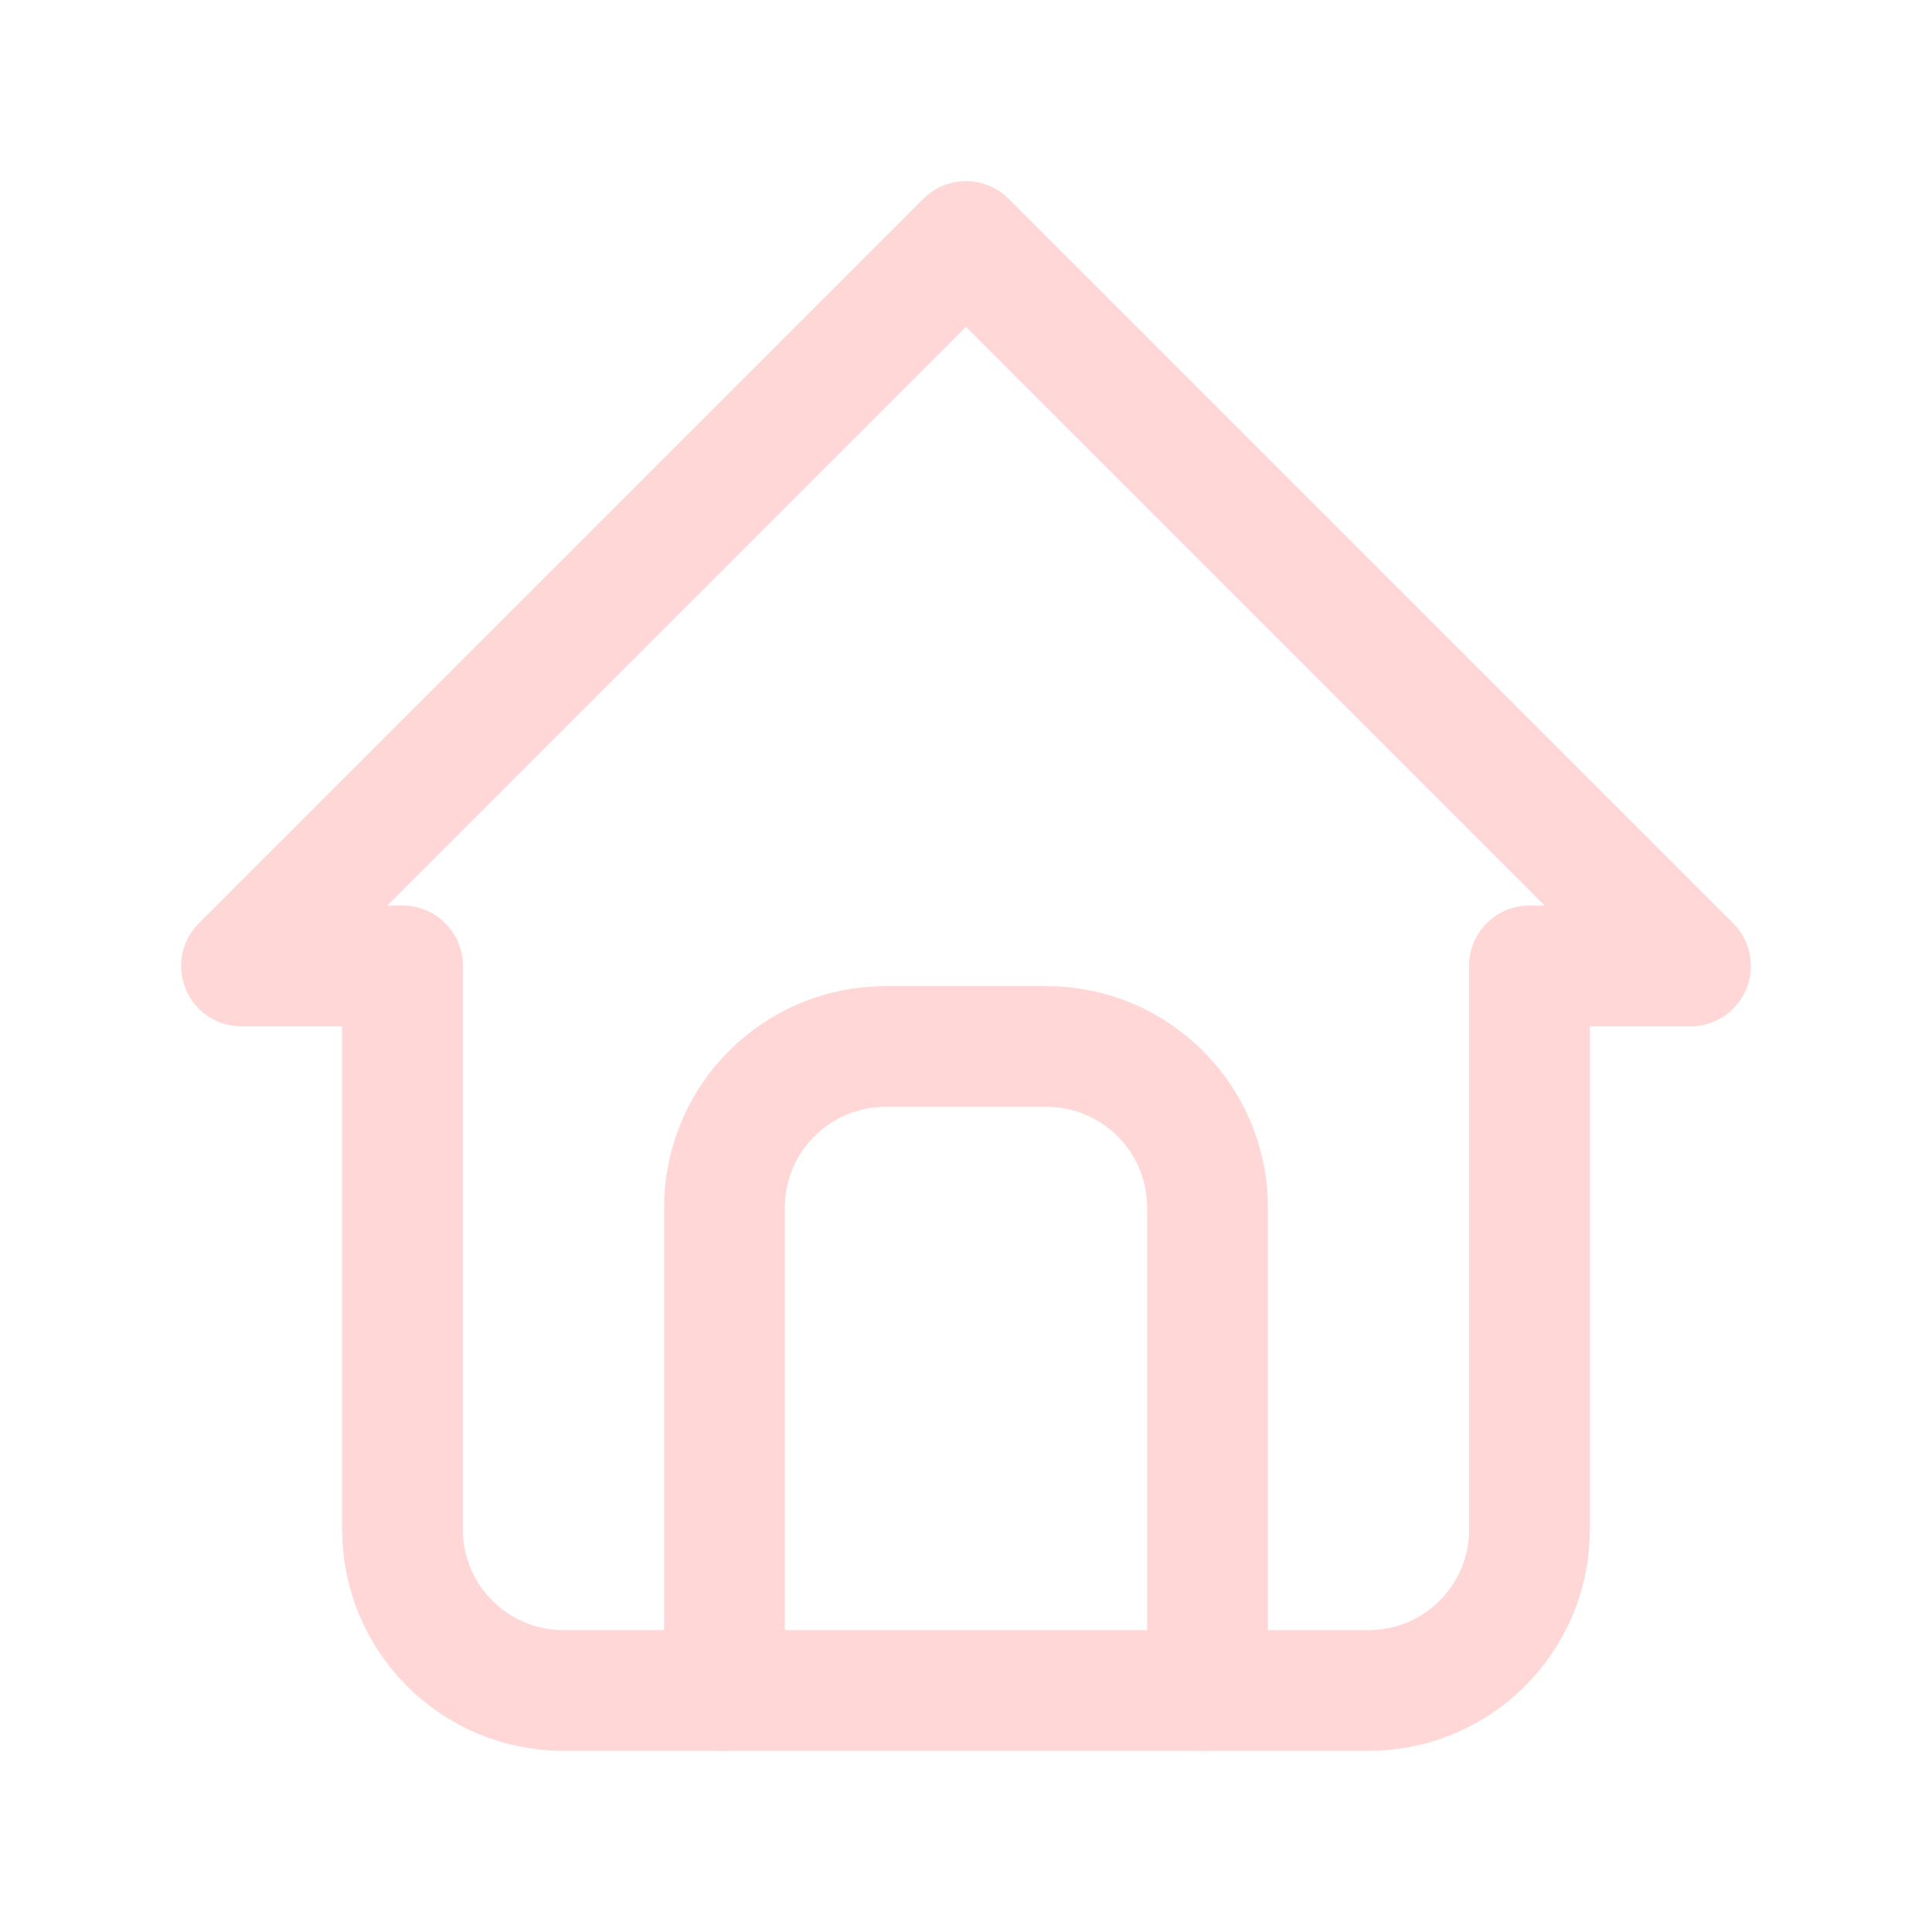
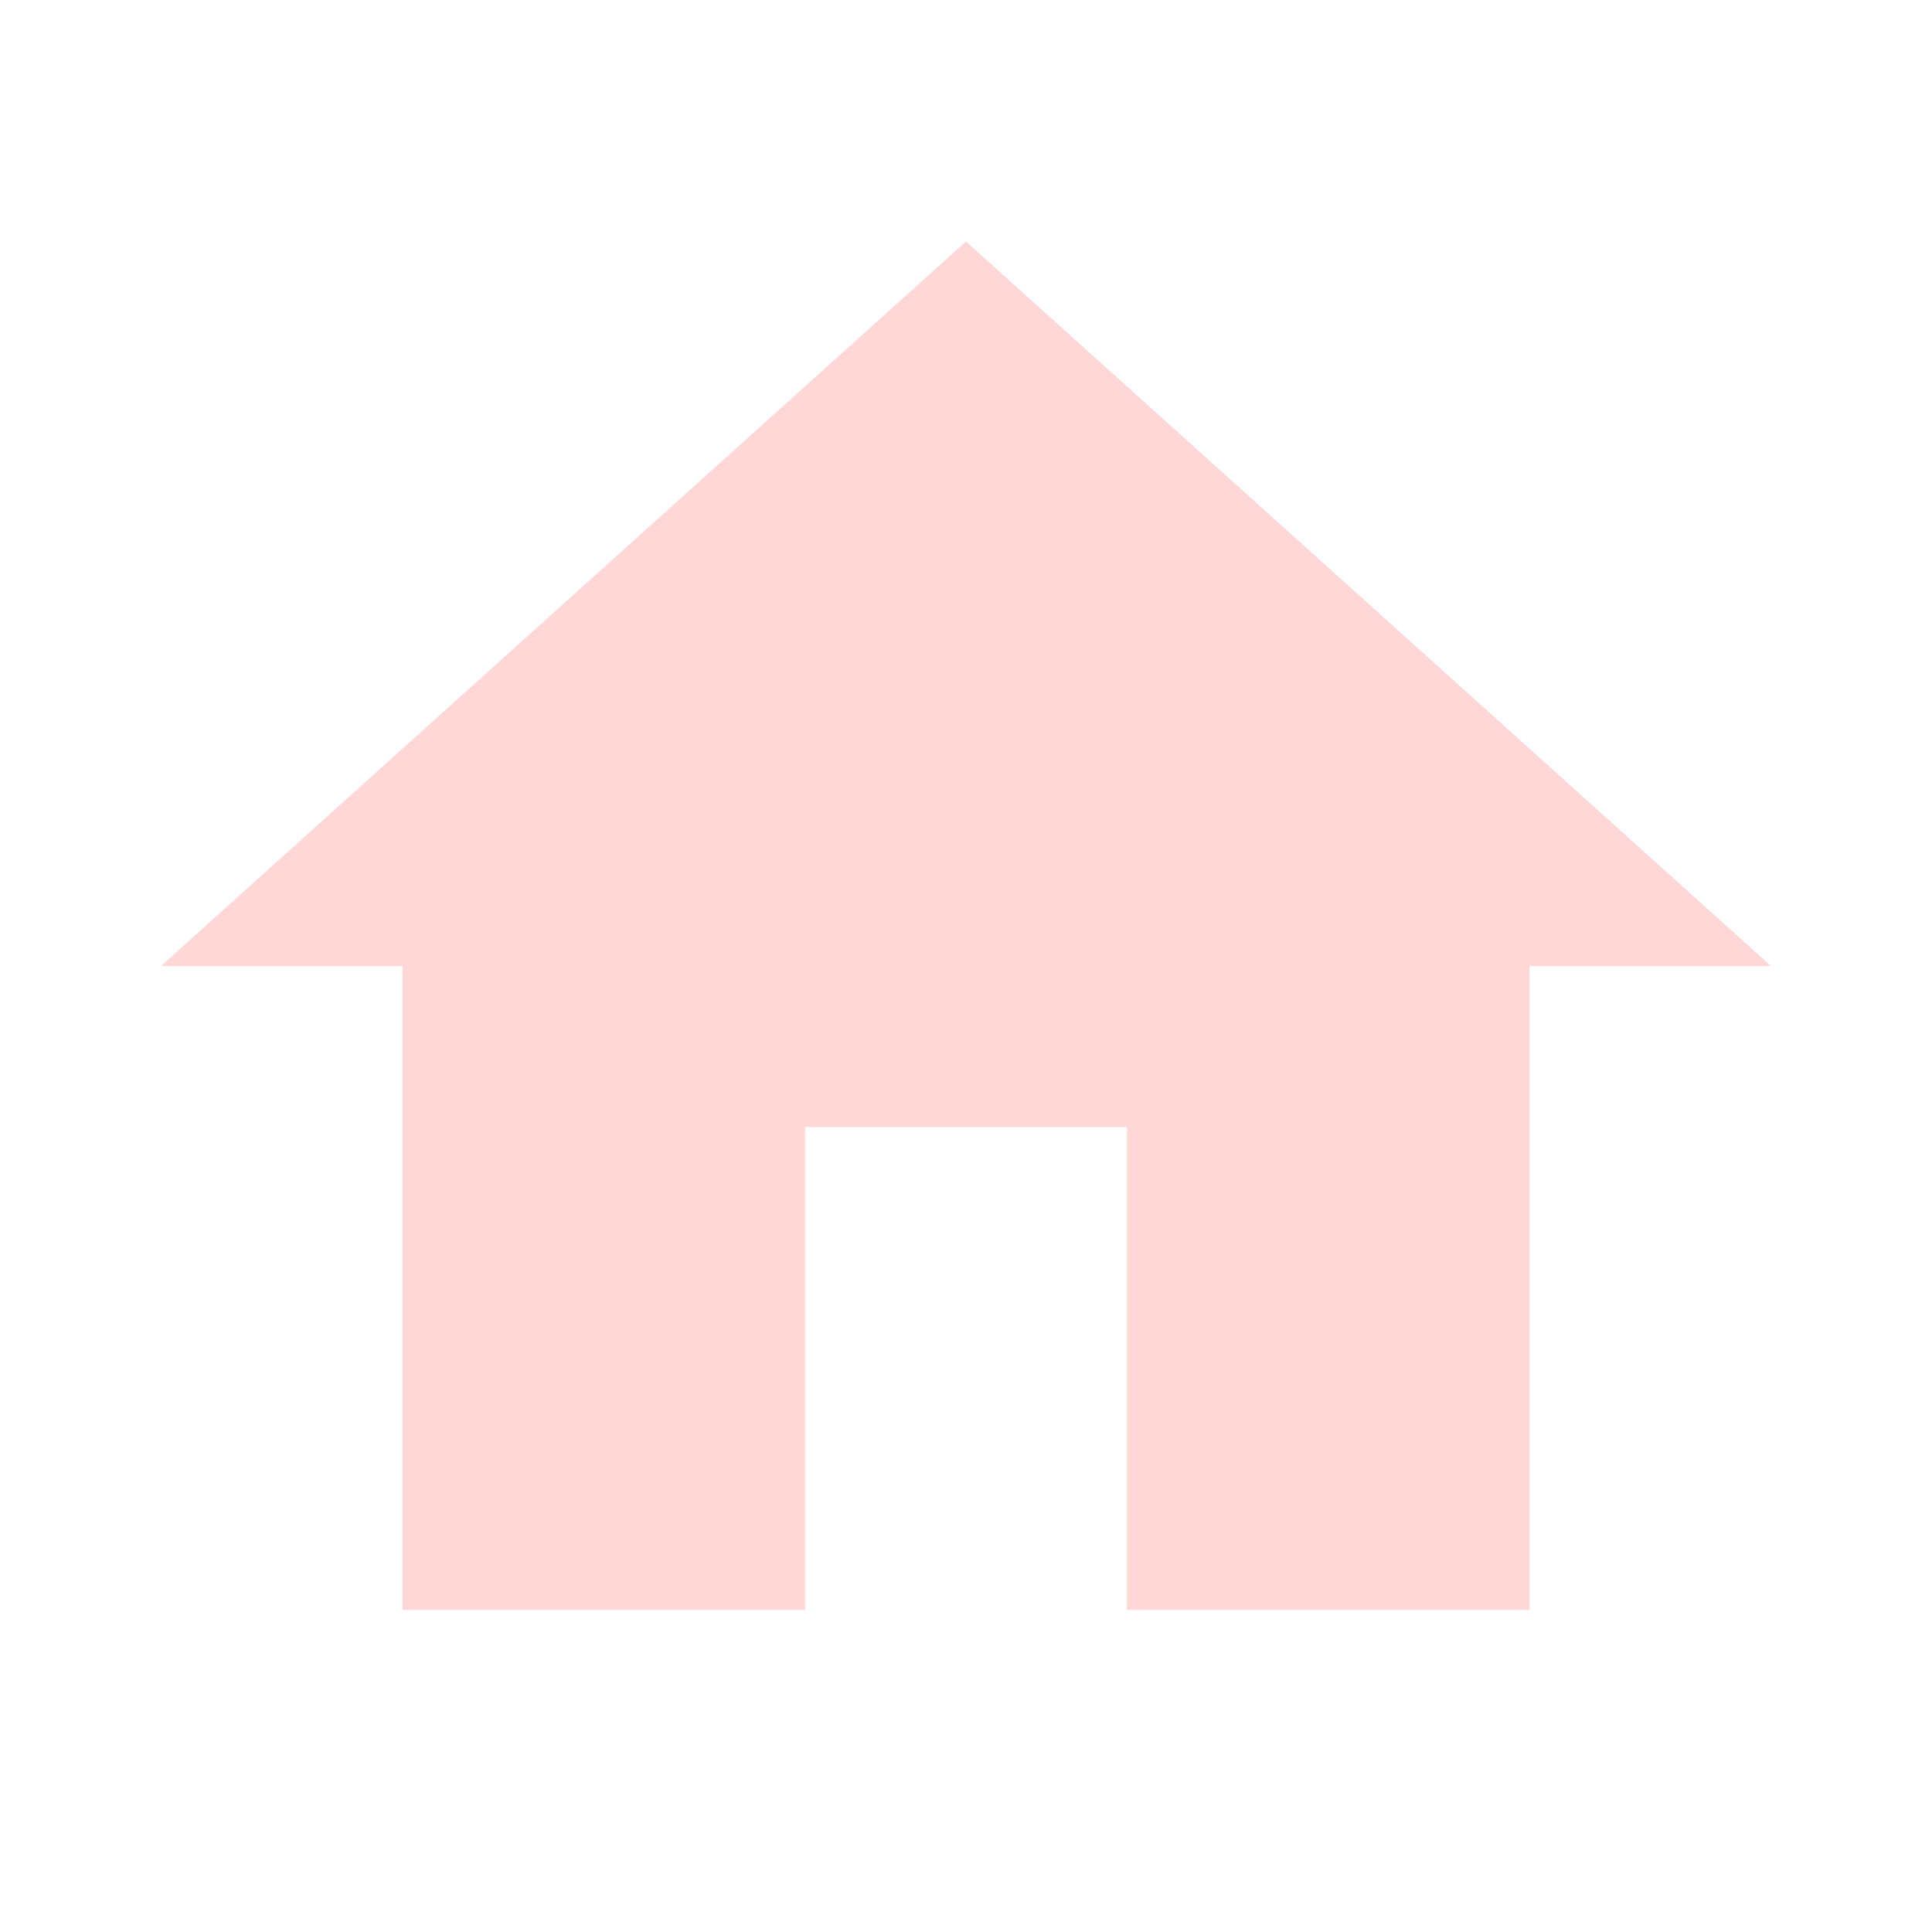
- <svg xmlns="http://www.w3.org/2000/svg" class="icon icon-tabler icon-tabler-home" width="44" height="44" viewBox="0 0 24 24" stroke-width="1.5" stroke="#ffd7d7" fill="none" stroke-linecap="round" stroke-linejoin="round">
-   <path stroke="none" d="M0 0h24v24H0z" fill="none" />
-   <polyline points="5 12 3 12 12 3 21 12 19 12" />
-   <path d="M5 12v7a2 2 0 0 0 2 2h10a2 2 0 0 0 2 -2v-7" />
-   <path d="M9 21v-6a2 2 0 0 1 2 -2h2a2 2 0 0 1 2 2v6" />
+ <svg xmlns="http://www.w3.org/2000/svg" height="44px" viewBox="0 0 24 24" width="44px" fill="#ffd7d7">
+   <path d="M0 0h24v24H0z" fill="none" />
+   <path d="M10 20v-6h4v6h5v-8h3L12 3 2 12h3v8z" />
</svg>
